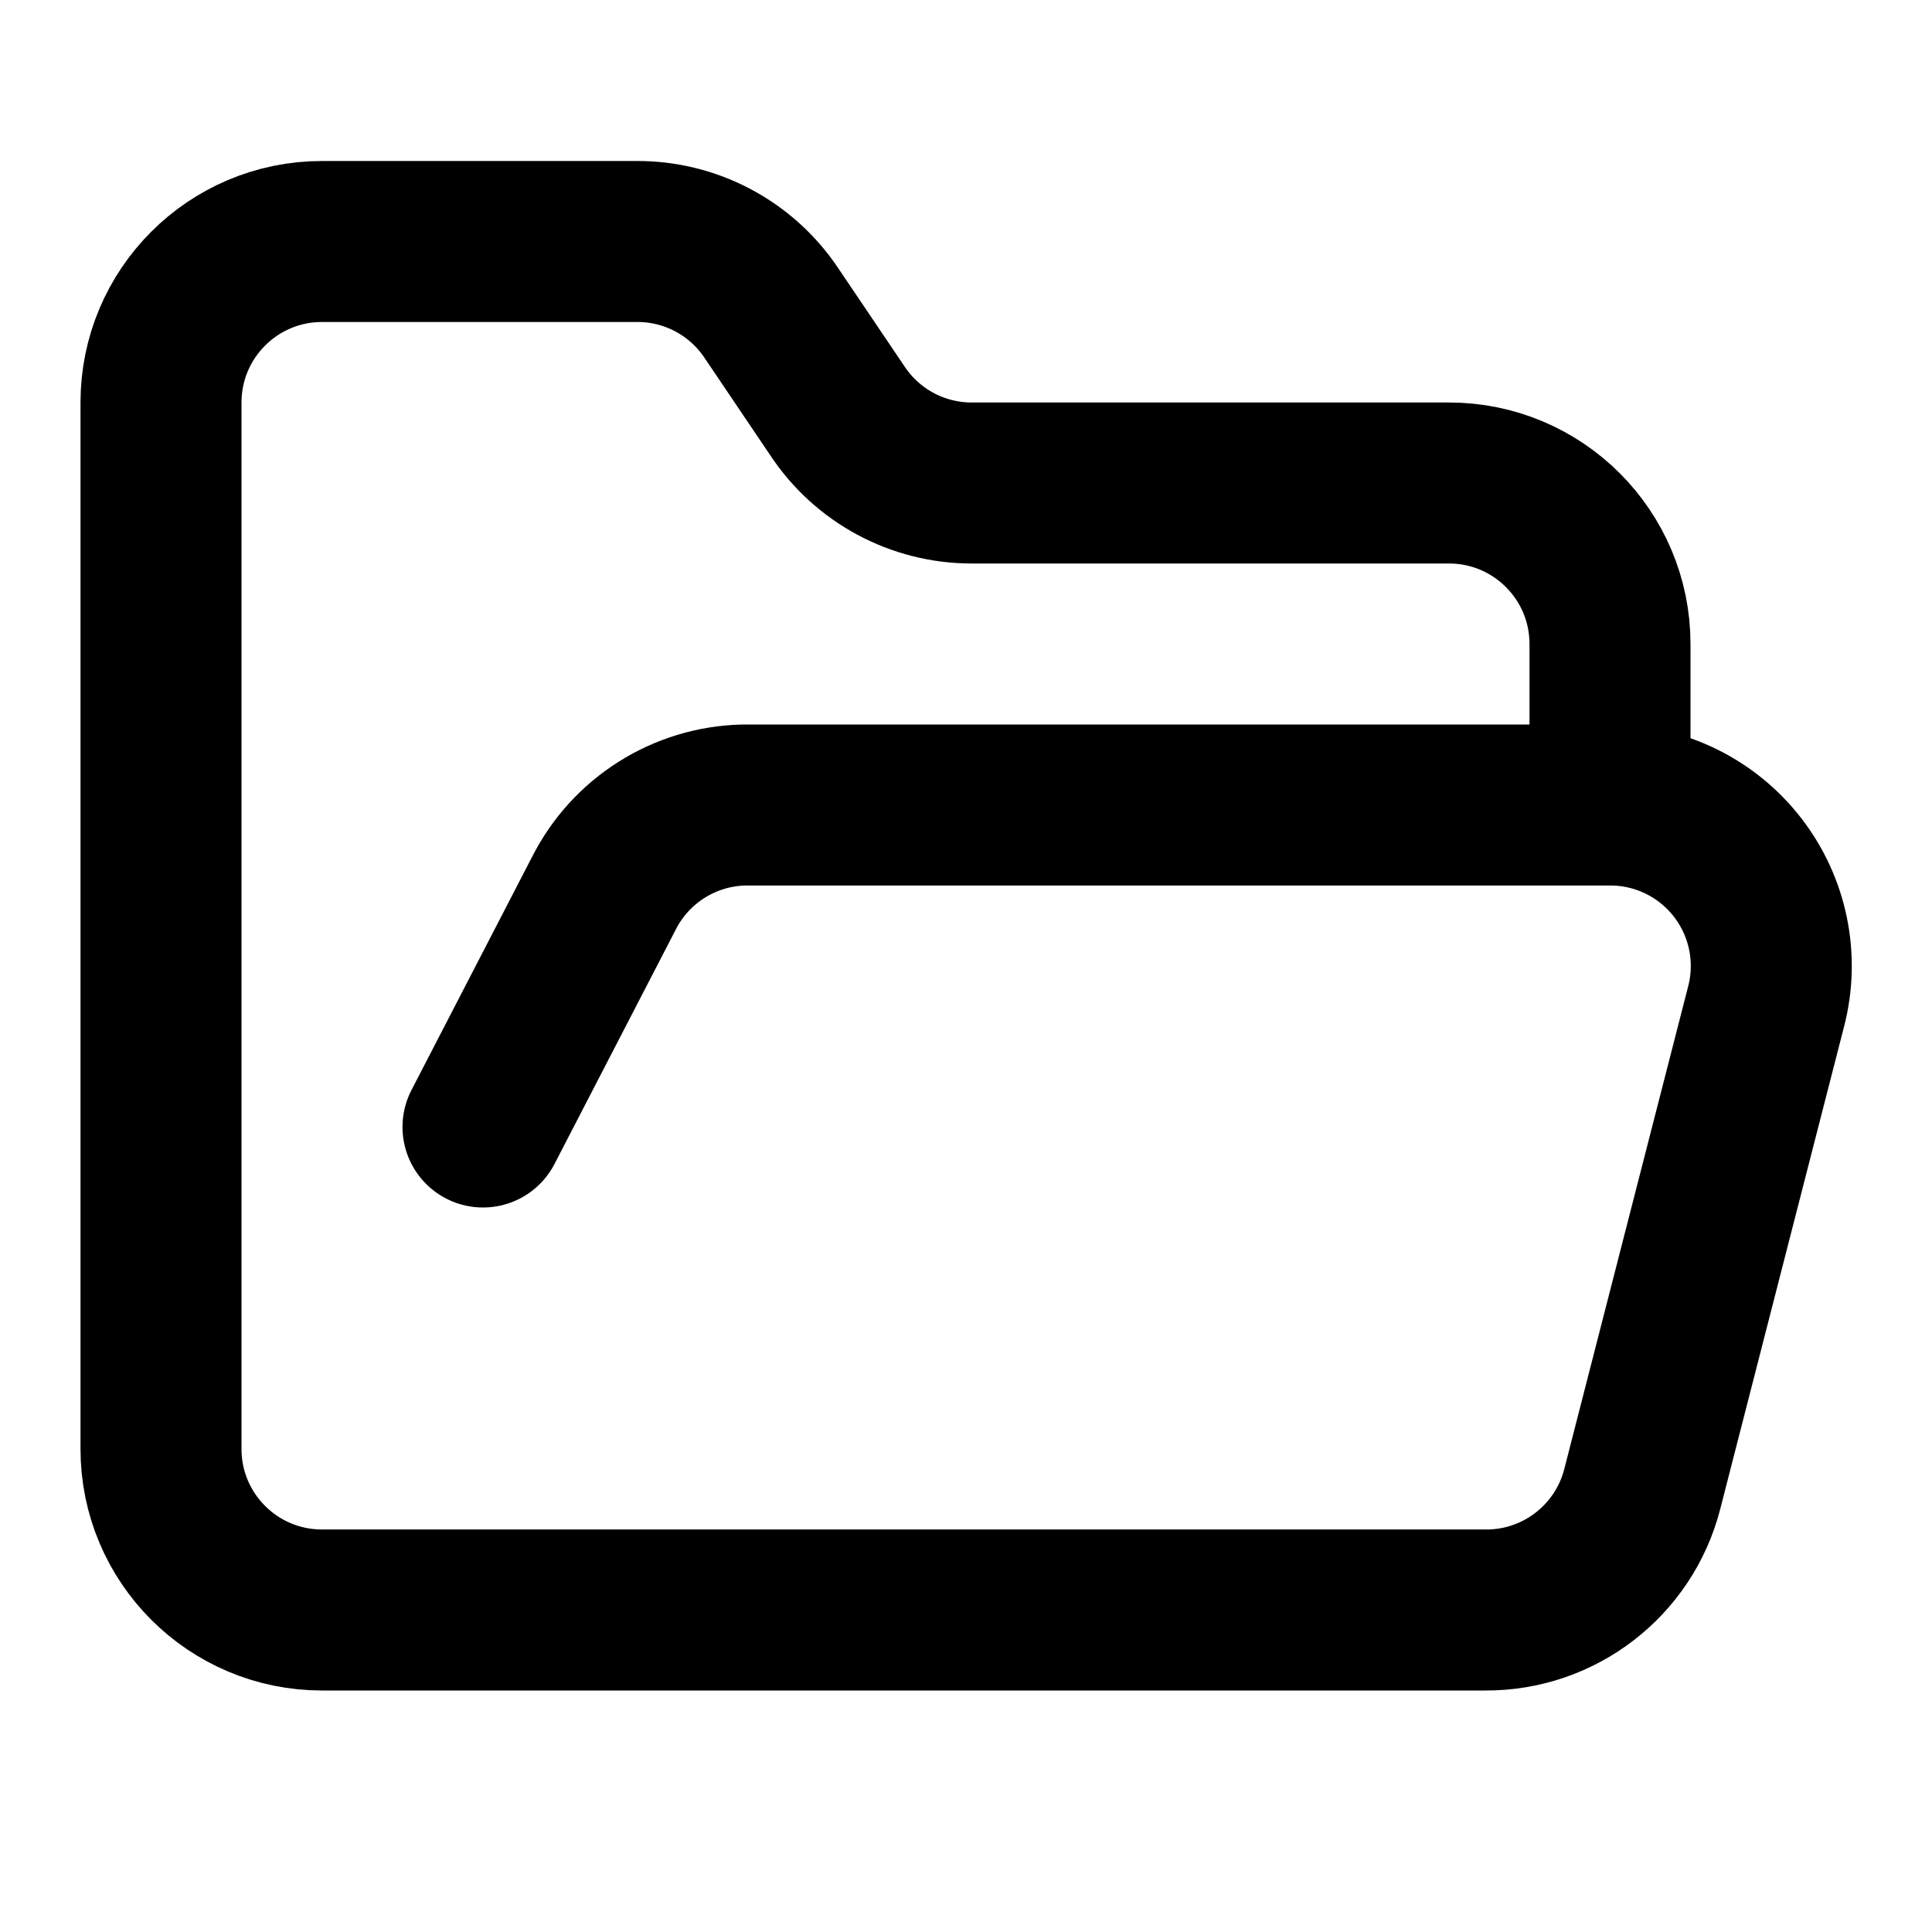
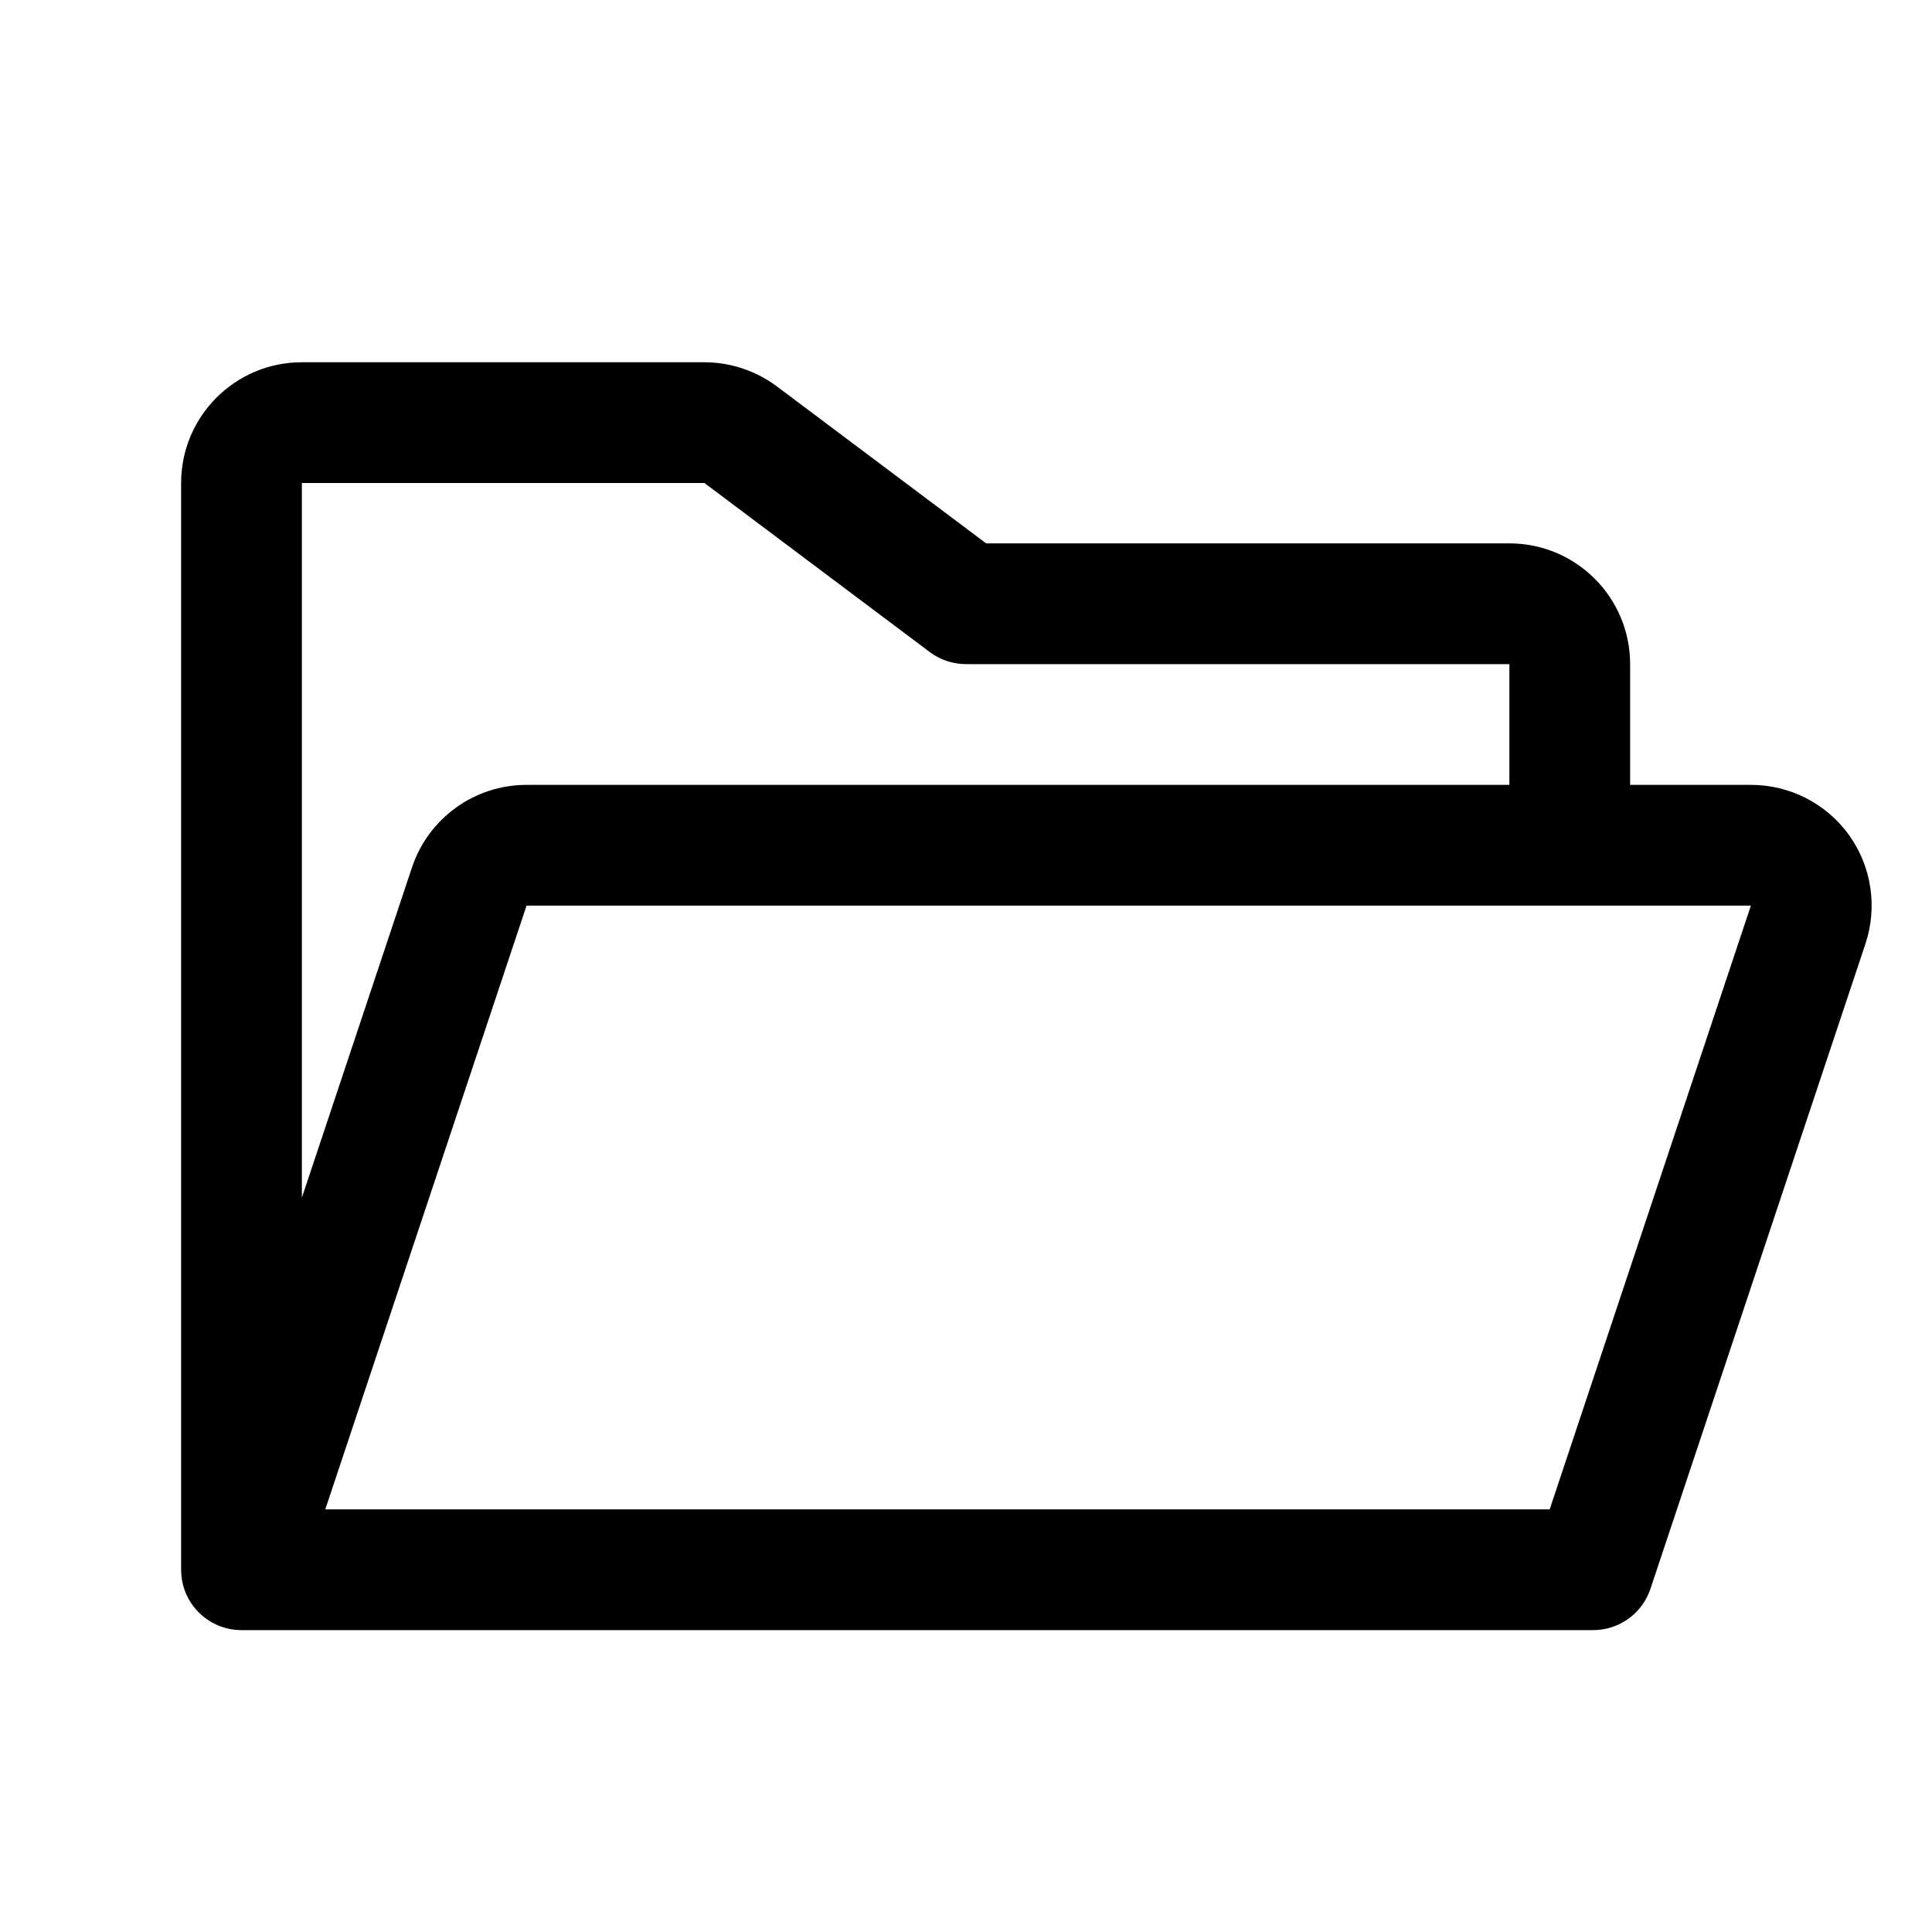
- <svg xmlns="http://www.w3.org/2000/svg" width="24" height="24" viewBox="0 0 24 24" fill="none" stroke="currentColor" stroke-width="2" stroke-linecap="round" stroke-linejoin="round">
-   <path d="m6 14 1.5-2.9A2 2 0 0 1 9.24 10H20a2 2 0 0 1 1.94 2.5l-1.54 6a2 2 0 0 1-1.95 1.5H4a2 2 0 0 1-2-2V5a2 2 0 0 1 2-2h3.9a2 2 0 0 1 1.69.9l.81 1.2a2 2 0 0 0 1.67.9H18a2 2 0 0 1 2 2v2" />
+ <svg xmlns="http://www.w3.org/2000/svg" viewBox="0 0 256 256" fill="currentColor">
+   <path d="M245,110.64A16,16,0,0,0,232,104H216V88a16,16,0,0,0-16-16H130.67L102.94,51.2a16.14,16.14,0,0,0-9.6-3.2H40A16,16,0,0,0,24,64V208h0a8,8,0,0,0,8,8H211.1a8,8,0,0,0,7.59-5.47l28.49-85.47A16.05,16.05,0,0,0,245,110.64ZM93.34,64,123.2,86.4A8,8,0,0,0,128,88h72v16H69.77a16,16,0,0,0-15.18,10.94L40,158.7V64Zm112,136H43.1l26.67-80H232Z" />
</svg>
